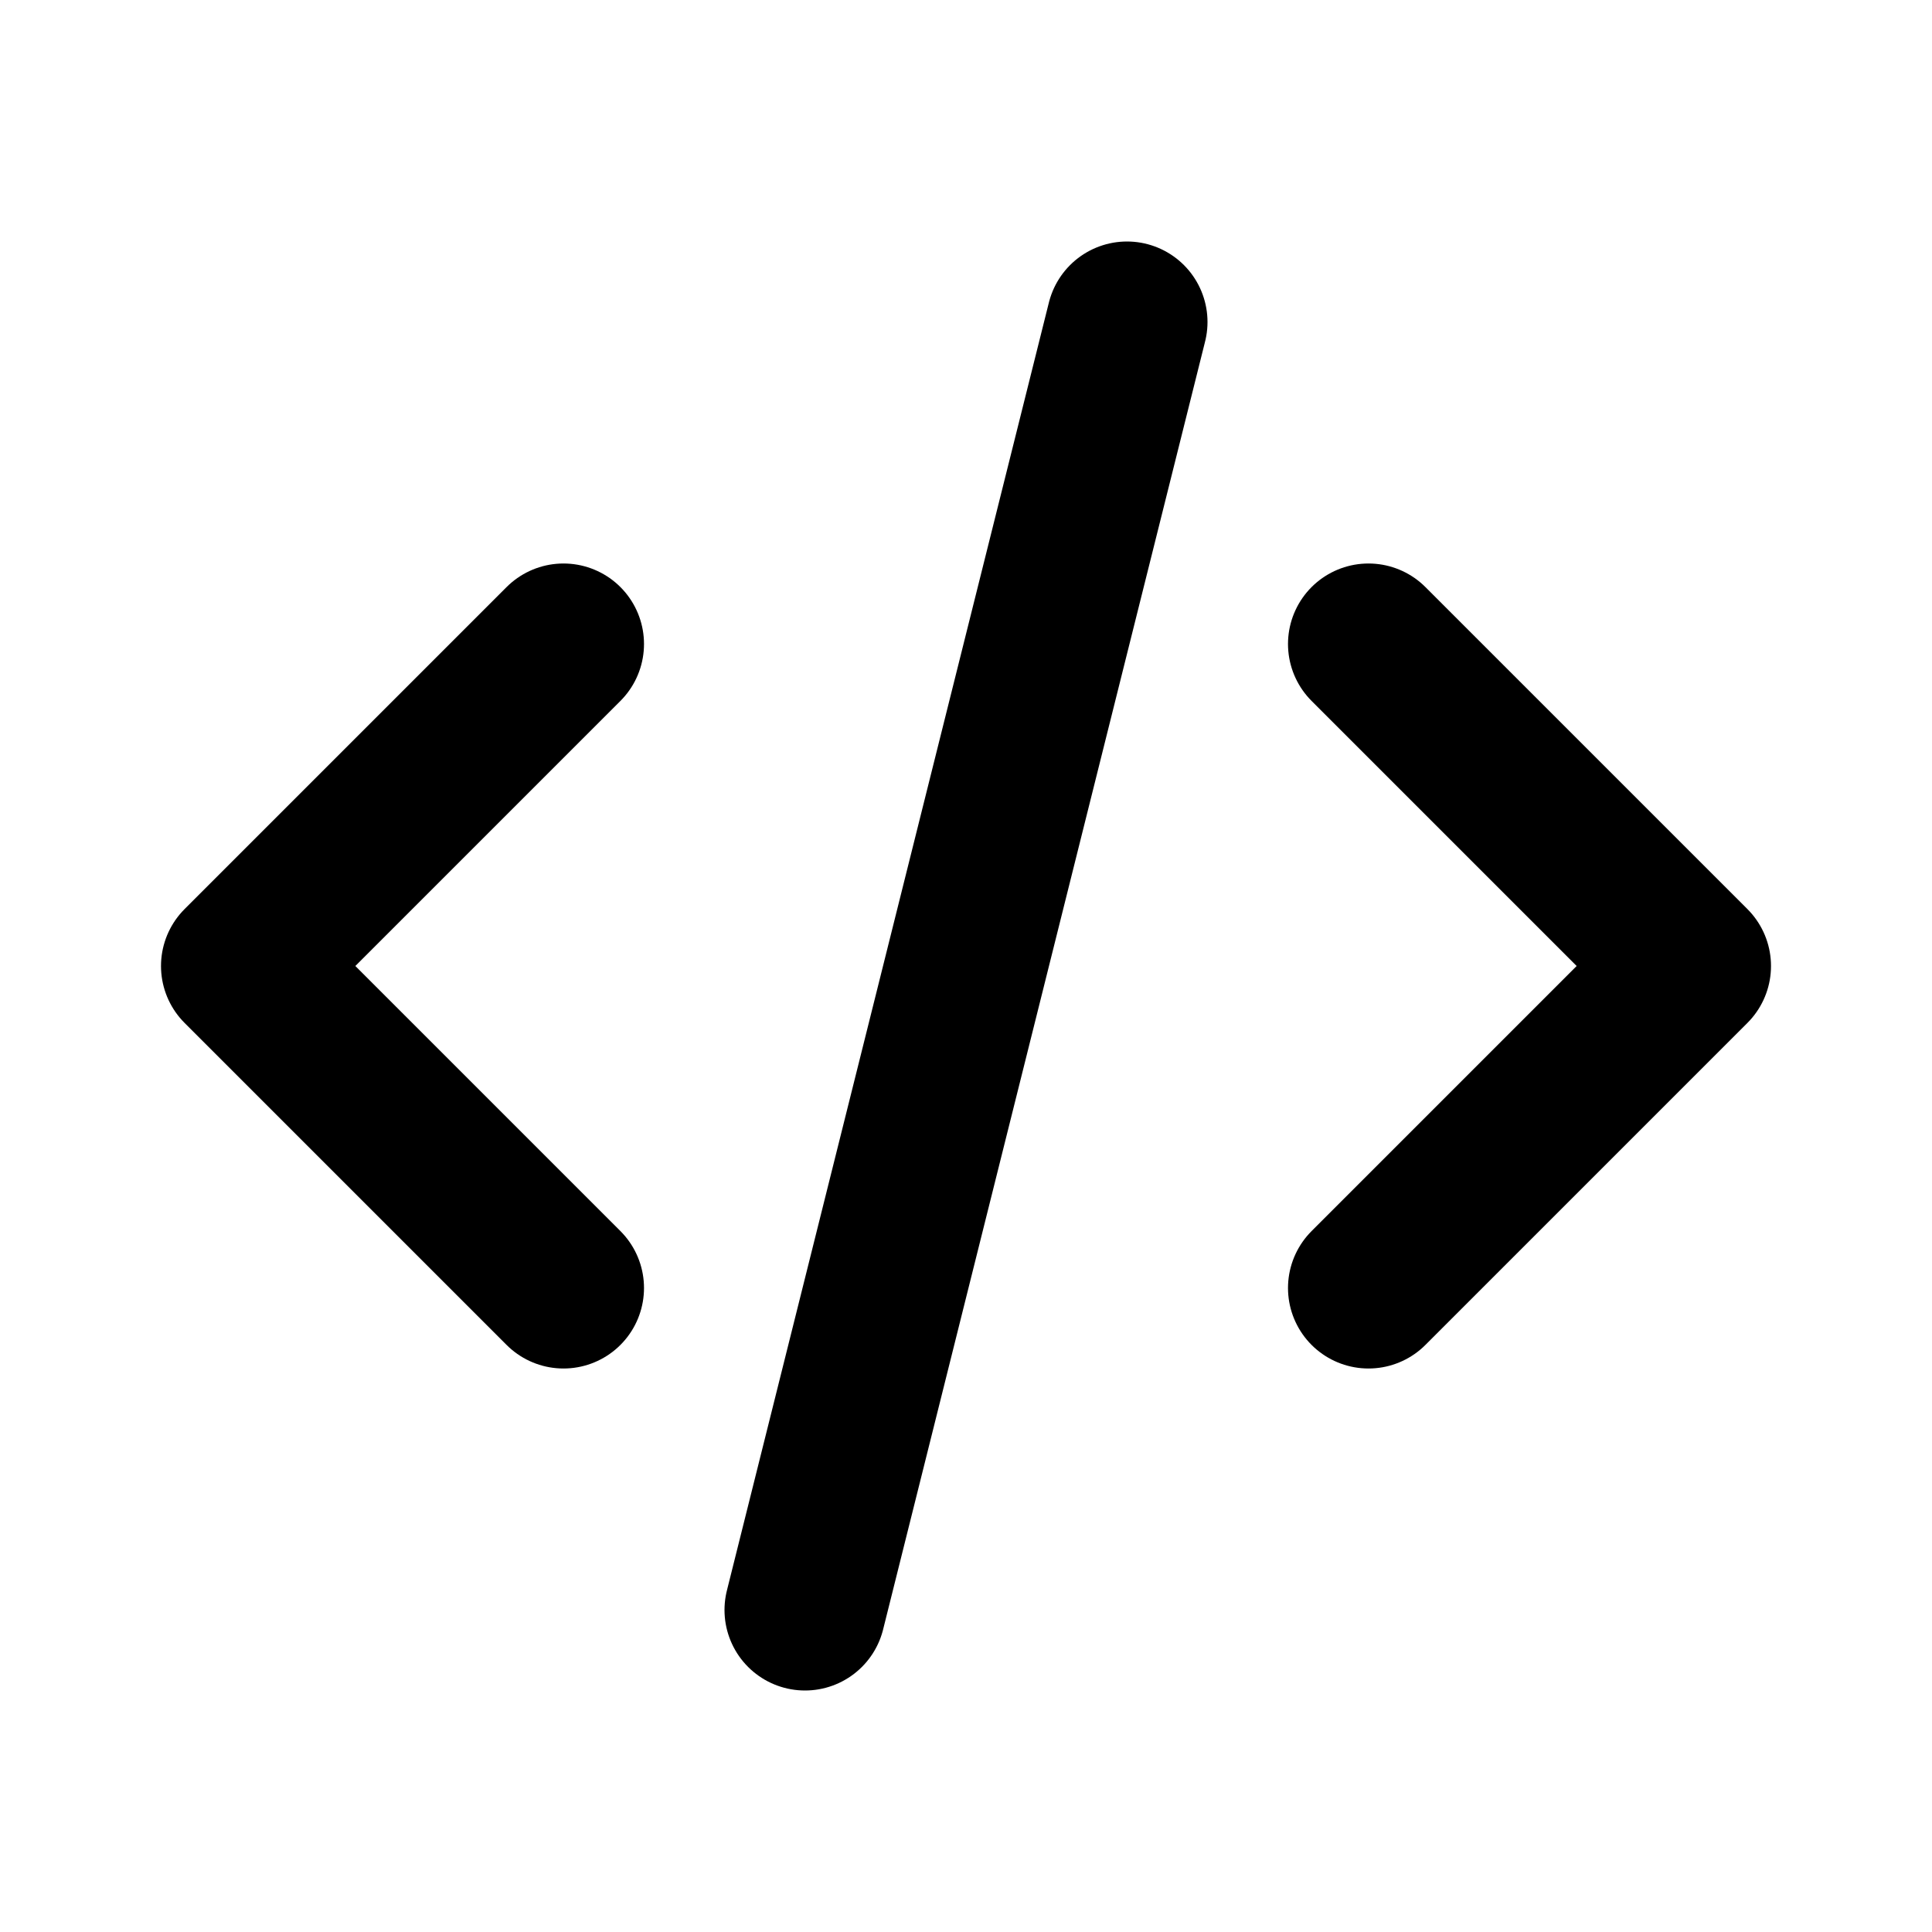
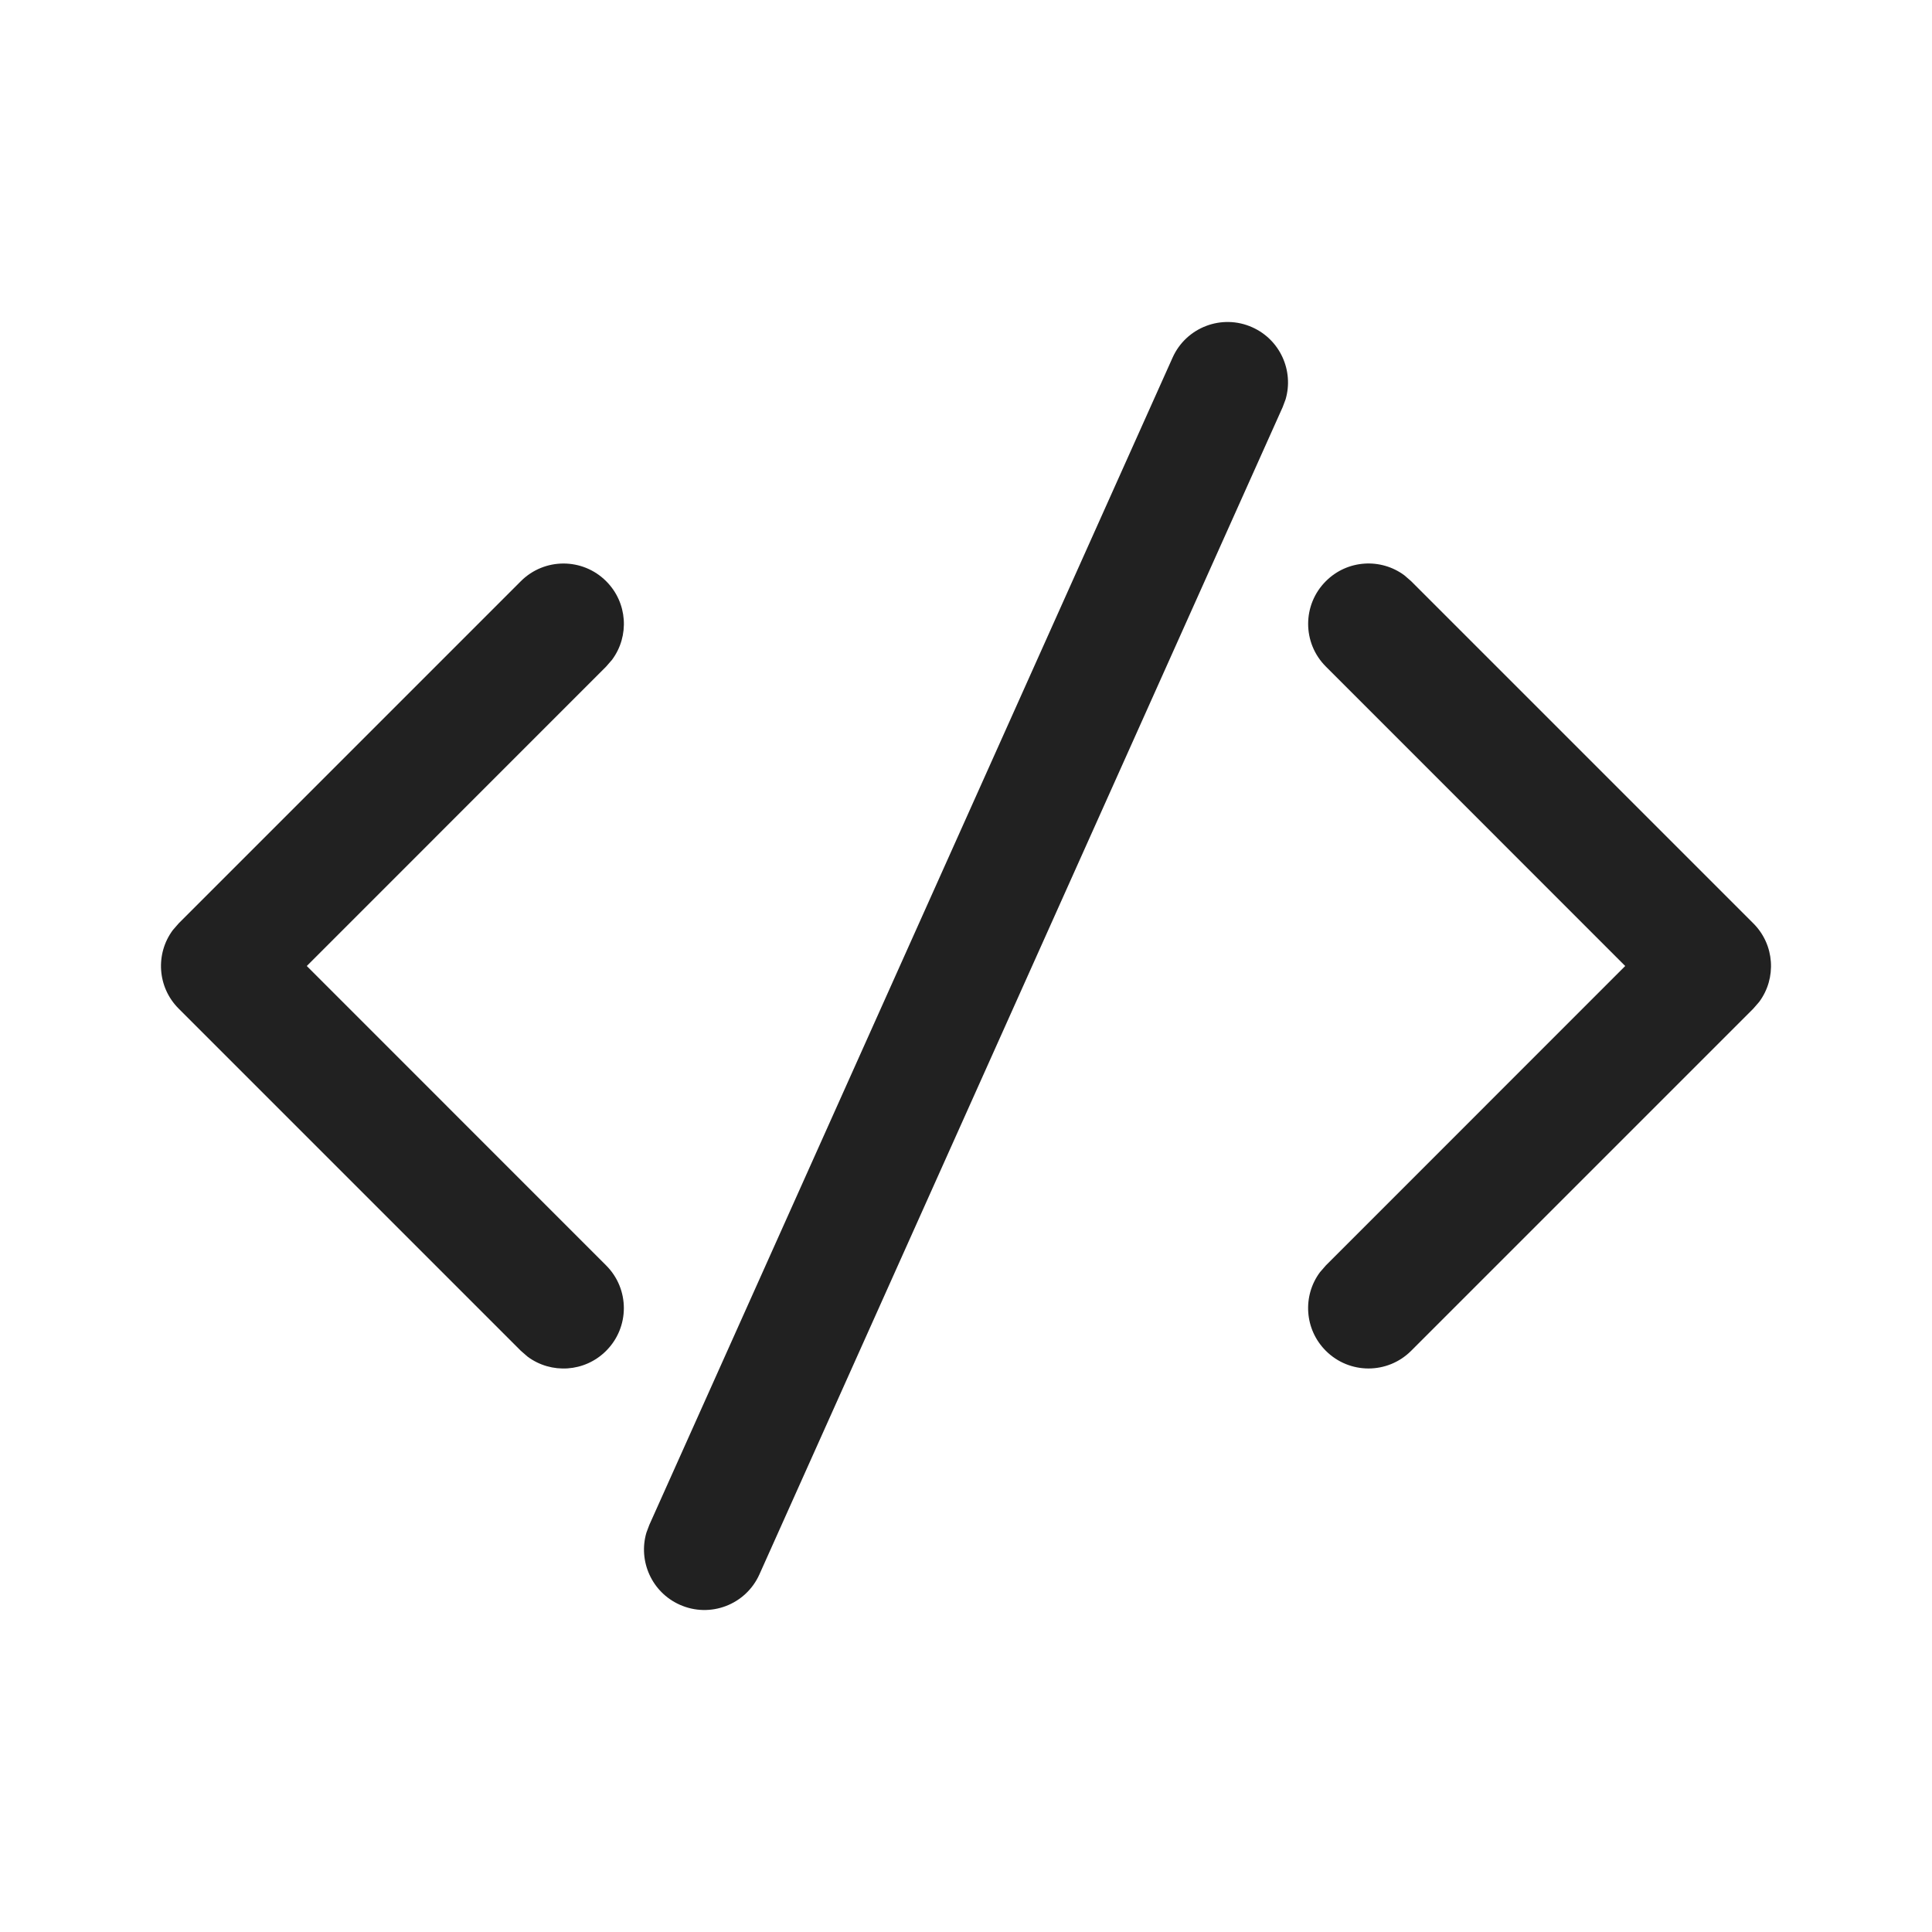
- <svg xmlns="http://www.w3.org/2000/svg" width="24" height="24" viewBox="0 0 24 24" stroke-width="2" stroke="currentColor" fill="none" stroke-linecap="round" stroke-linejoin="round">
-   <path stroke="none" d="M0 0h24v24H0z" fill="none" />
-   <path d="M7 8l-4 4l4 4" />
-   <path d="M17 8l4 4l-4 4" />
-   <path d="M14 4l-4 16" />
-   <style>
-         svg { color: #000; }
-         @media (prefers-color-scheme: dark) {
-             svg { color: #FFF; }
-         }
-     </style>
+ <svg xmlns="http://www.w3.org/2000/svg" width="800px" height="800px" viewBox="0 0 24 24" version="1.1">
+   <g id="🔍-Product-Icons" stroke="none" stroke-width="1" fill="none" fill-rule="evenodd">
+     <g id="ic_fluent_code_24_regular" fill="#212121" fill-rule="nonzero">
+       <path d="M8.066,18.943 L14.566,4.443 C14.735,4.065 15.179,3.896 15.557,4.066 C15.903,4.221 16.074,4.607 15.97,4.961 L15.934,5.057 L9.434,19.557 C9.265,19.935 8.821,20.104 8.443,19.934 C8.097,19.779 7.926,19.393 8.03,19.039 L8.066,18.943 L14.566,4.443 L8.066,18.943 Z M2.22,11.47 L6.47,7.22 C6.763,6.927 7.237,6.927 7.53,7.22 C7.797,7.486 7.821,7.903 7.603,8.196 L7.53,8.28 L3.811,12 L7.53,15.72 C7.823,16.013 7.823,16.487 7.53,16.78 C7.264,17.047 6.847,17.071 6.554,16.853 L6.47,16.78 L2.22,12.53 C1.953,12.264 1.929,11.847 2.147,11.554 L2.22,11.47 L6.47,7.22 L2.22,11.47 Z M16.47,7.22 C16.736,6.953 17.153,6.929 17.446,7.147 L17.53,7.22 L21.78,11.47 C22.047,11.736 22.071,12.153 21.853,12.446 L21.78,12.53 L17.53,16.78 C17.237,17.073 16.763,17.073 16.47,16.78 C16.203,16.514 16.179,16.097 16.397,15.804 L16.47,15.72 L20.189,12 L16.47,8.28 C16.177,7.987 16.177,7.513 16.47,7.22 Z" id="🎨-Color">
+ 
+ </path>
+     </g>
+   </g>
</svg>
